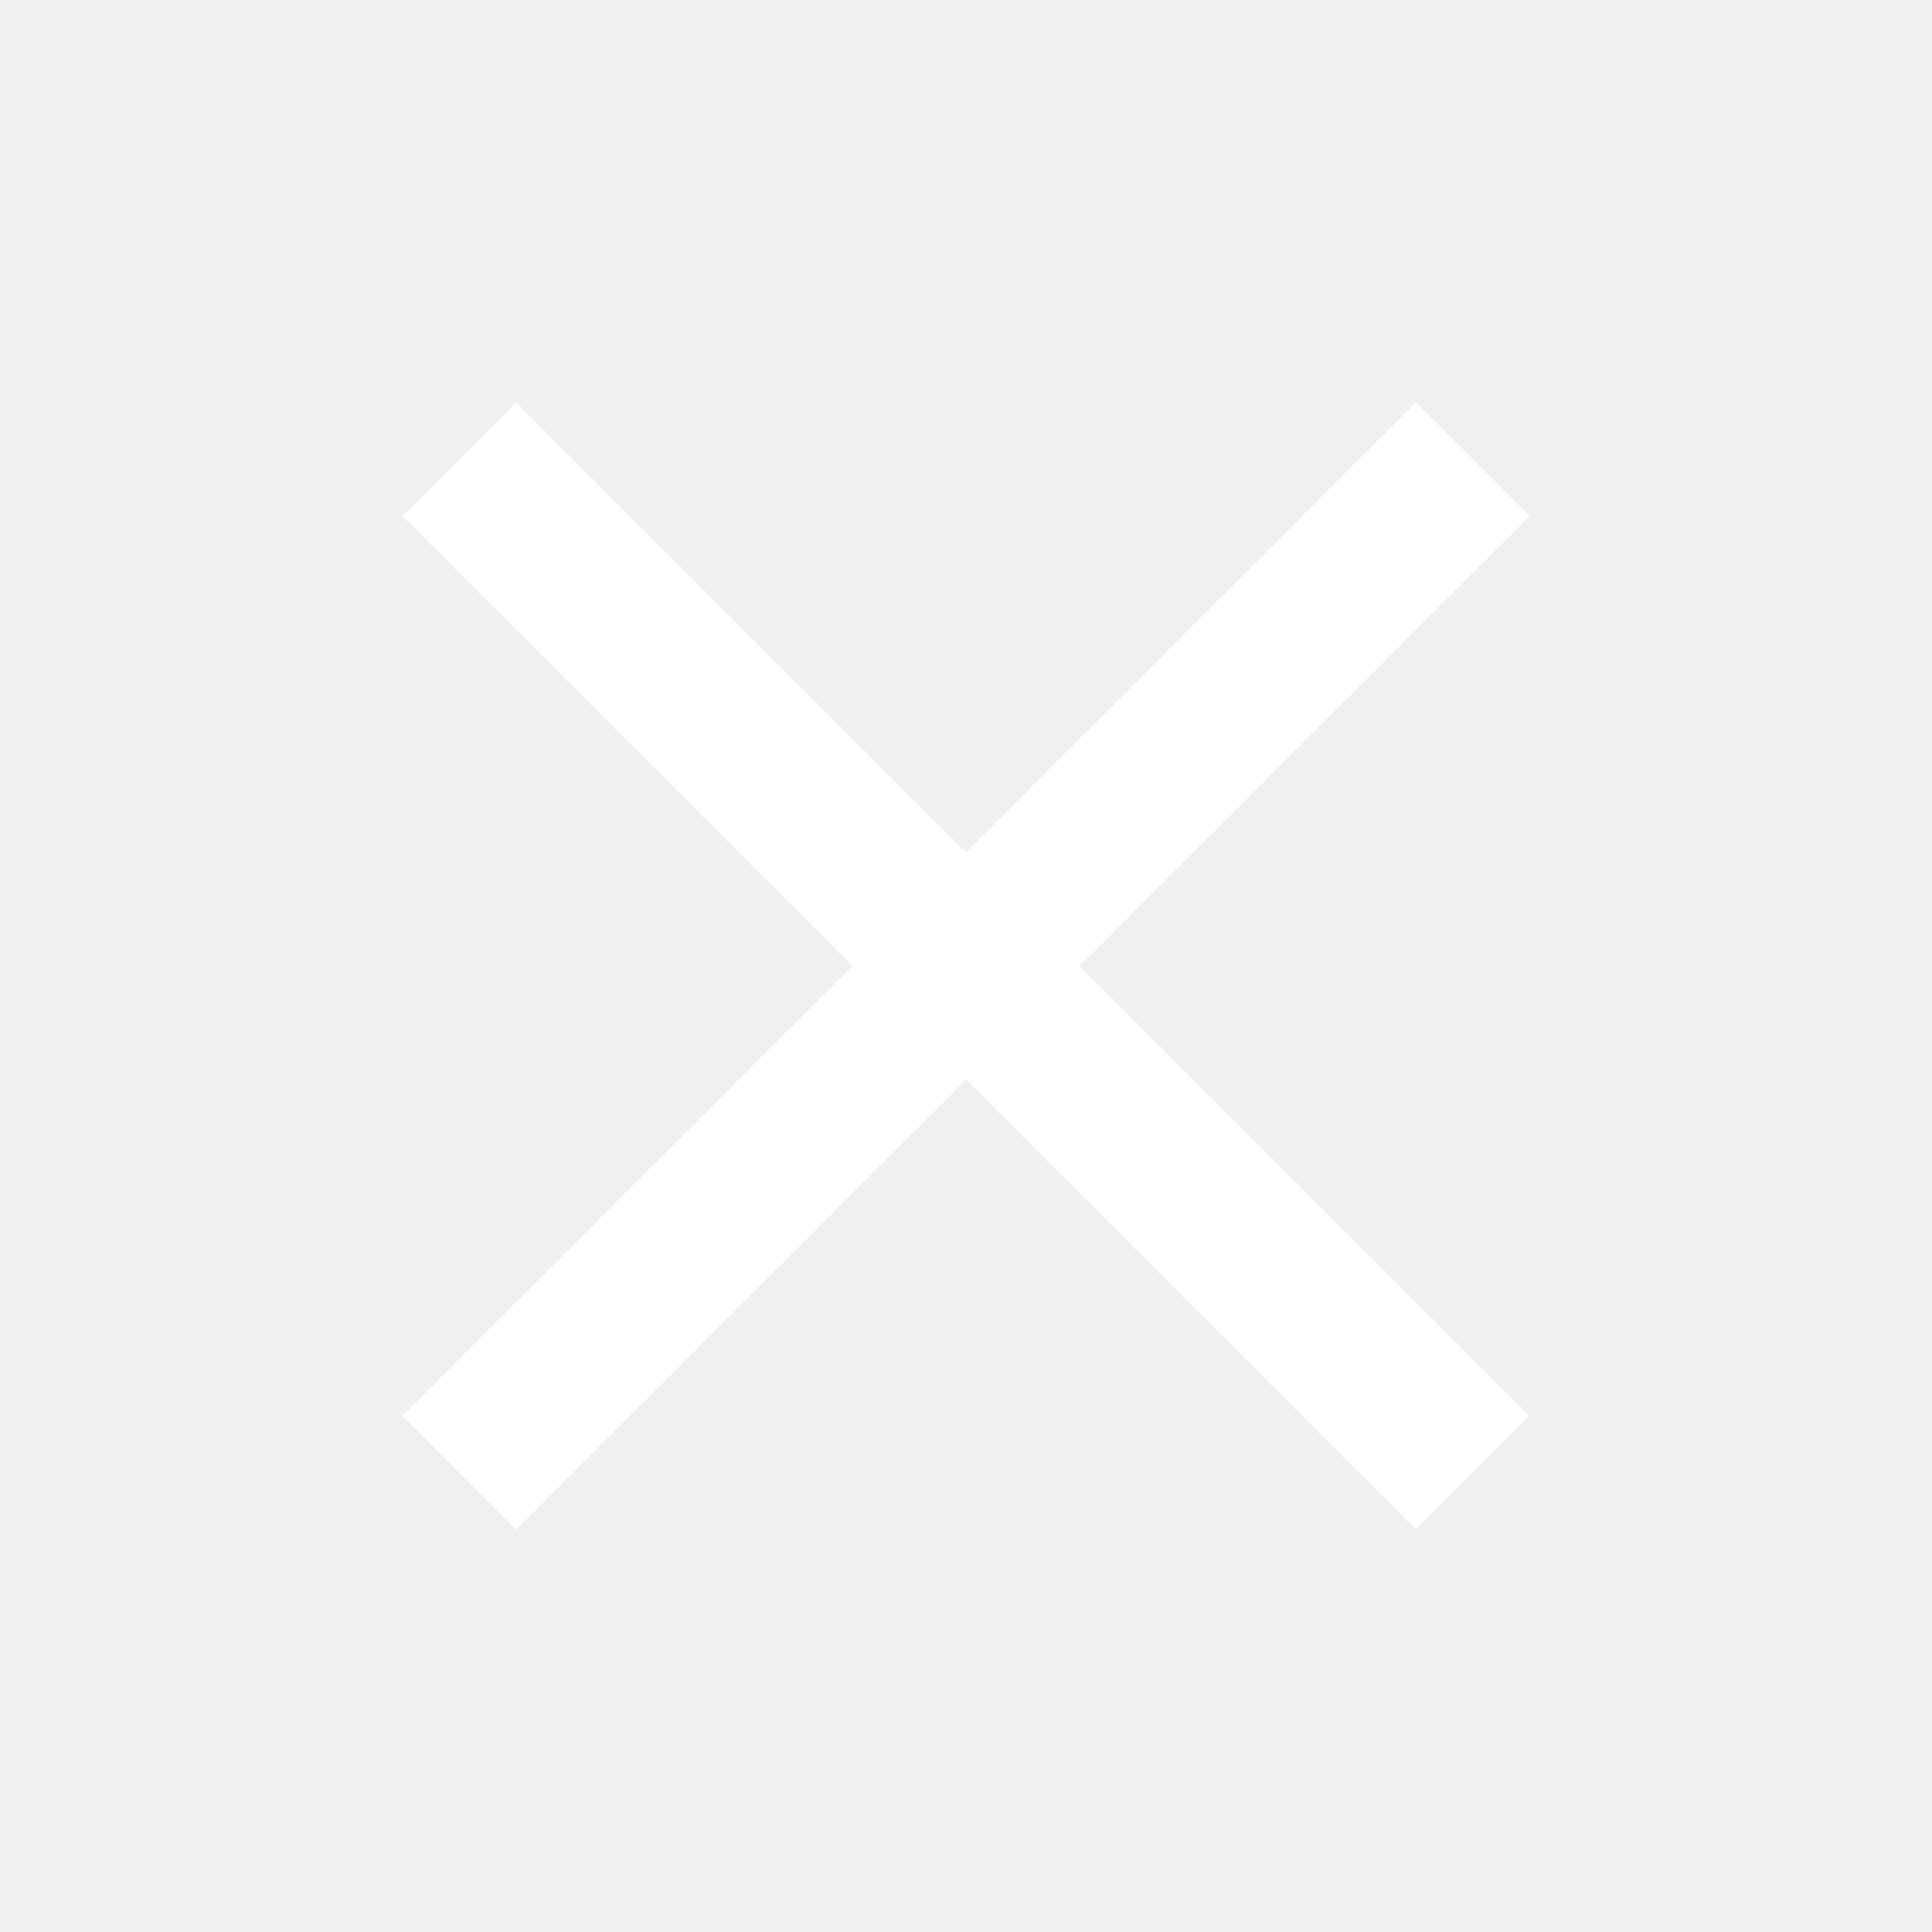
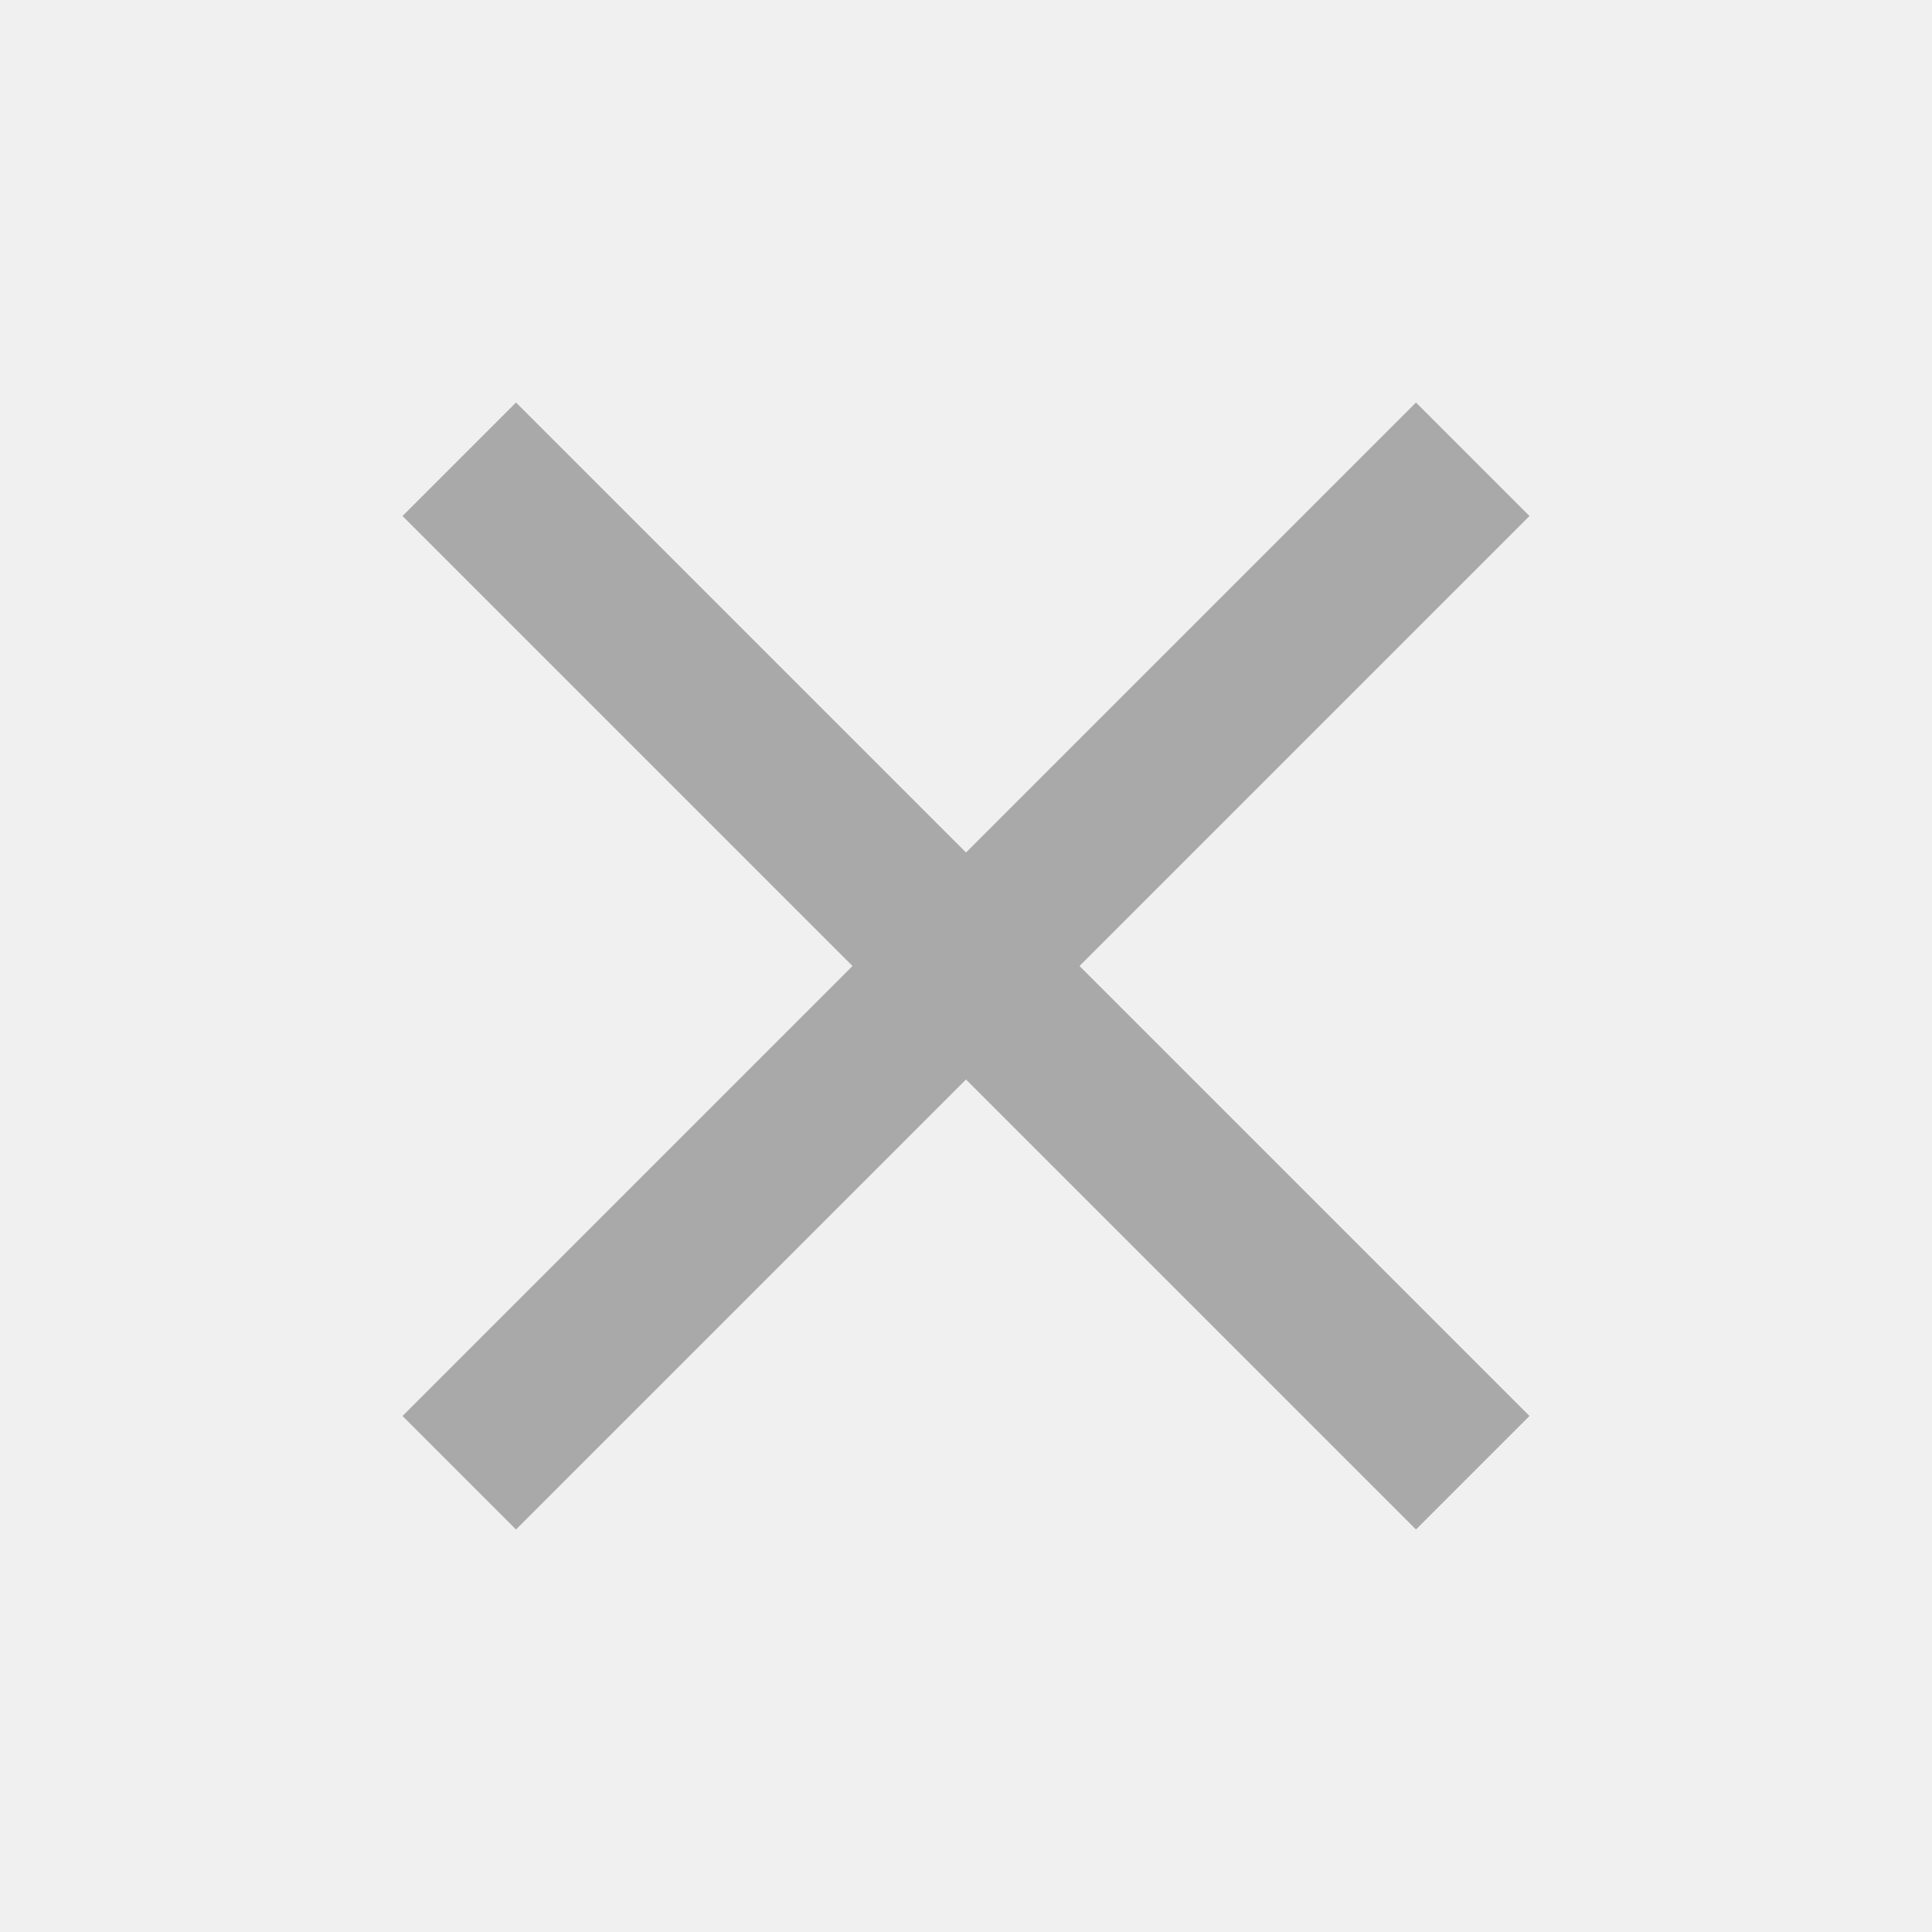
<svg xmlns="http://www.w3.org/2000/svg" height="24" viewBox="0 0 24 24" width="24">
-   <path d="M19 6.41L17.59 5 12 10.59 6.41 5 5 6.41 10.59 12 5 17.59 6.41 19 12 13.41 17.59 19 19 17.59 13.41 12z" fill="#ffffff" />
+   <path d="M19 6.41L17.59 5 12 10.59 6.41 5 5 6.41 10.59 12 5 17.59 6.41 19 12 13.41 17.59 19 19 17.59 13.41 12z" fill="#A9A9A9" />
  <path d="M0 0h24v24H0z" fill="none" />
</svg>
